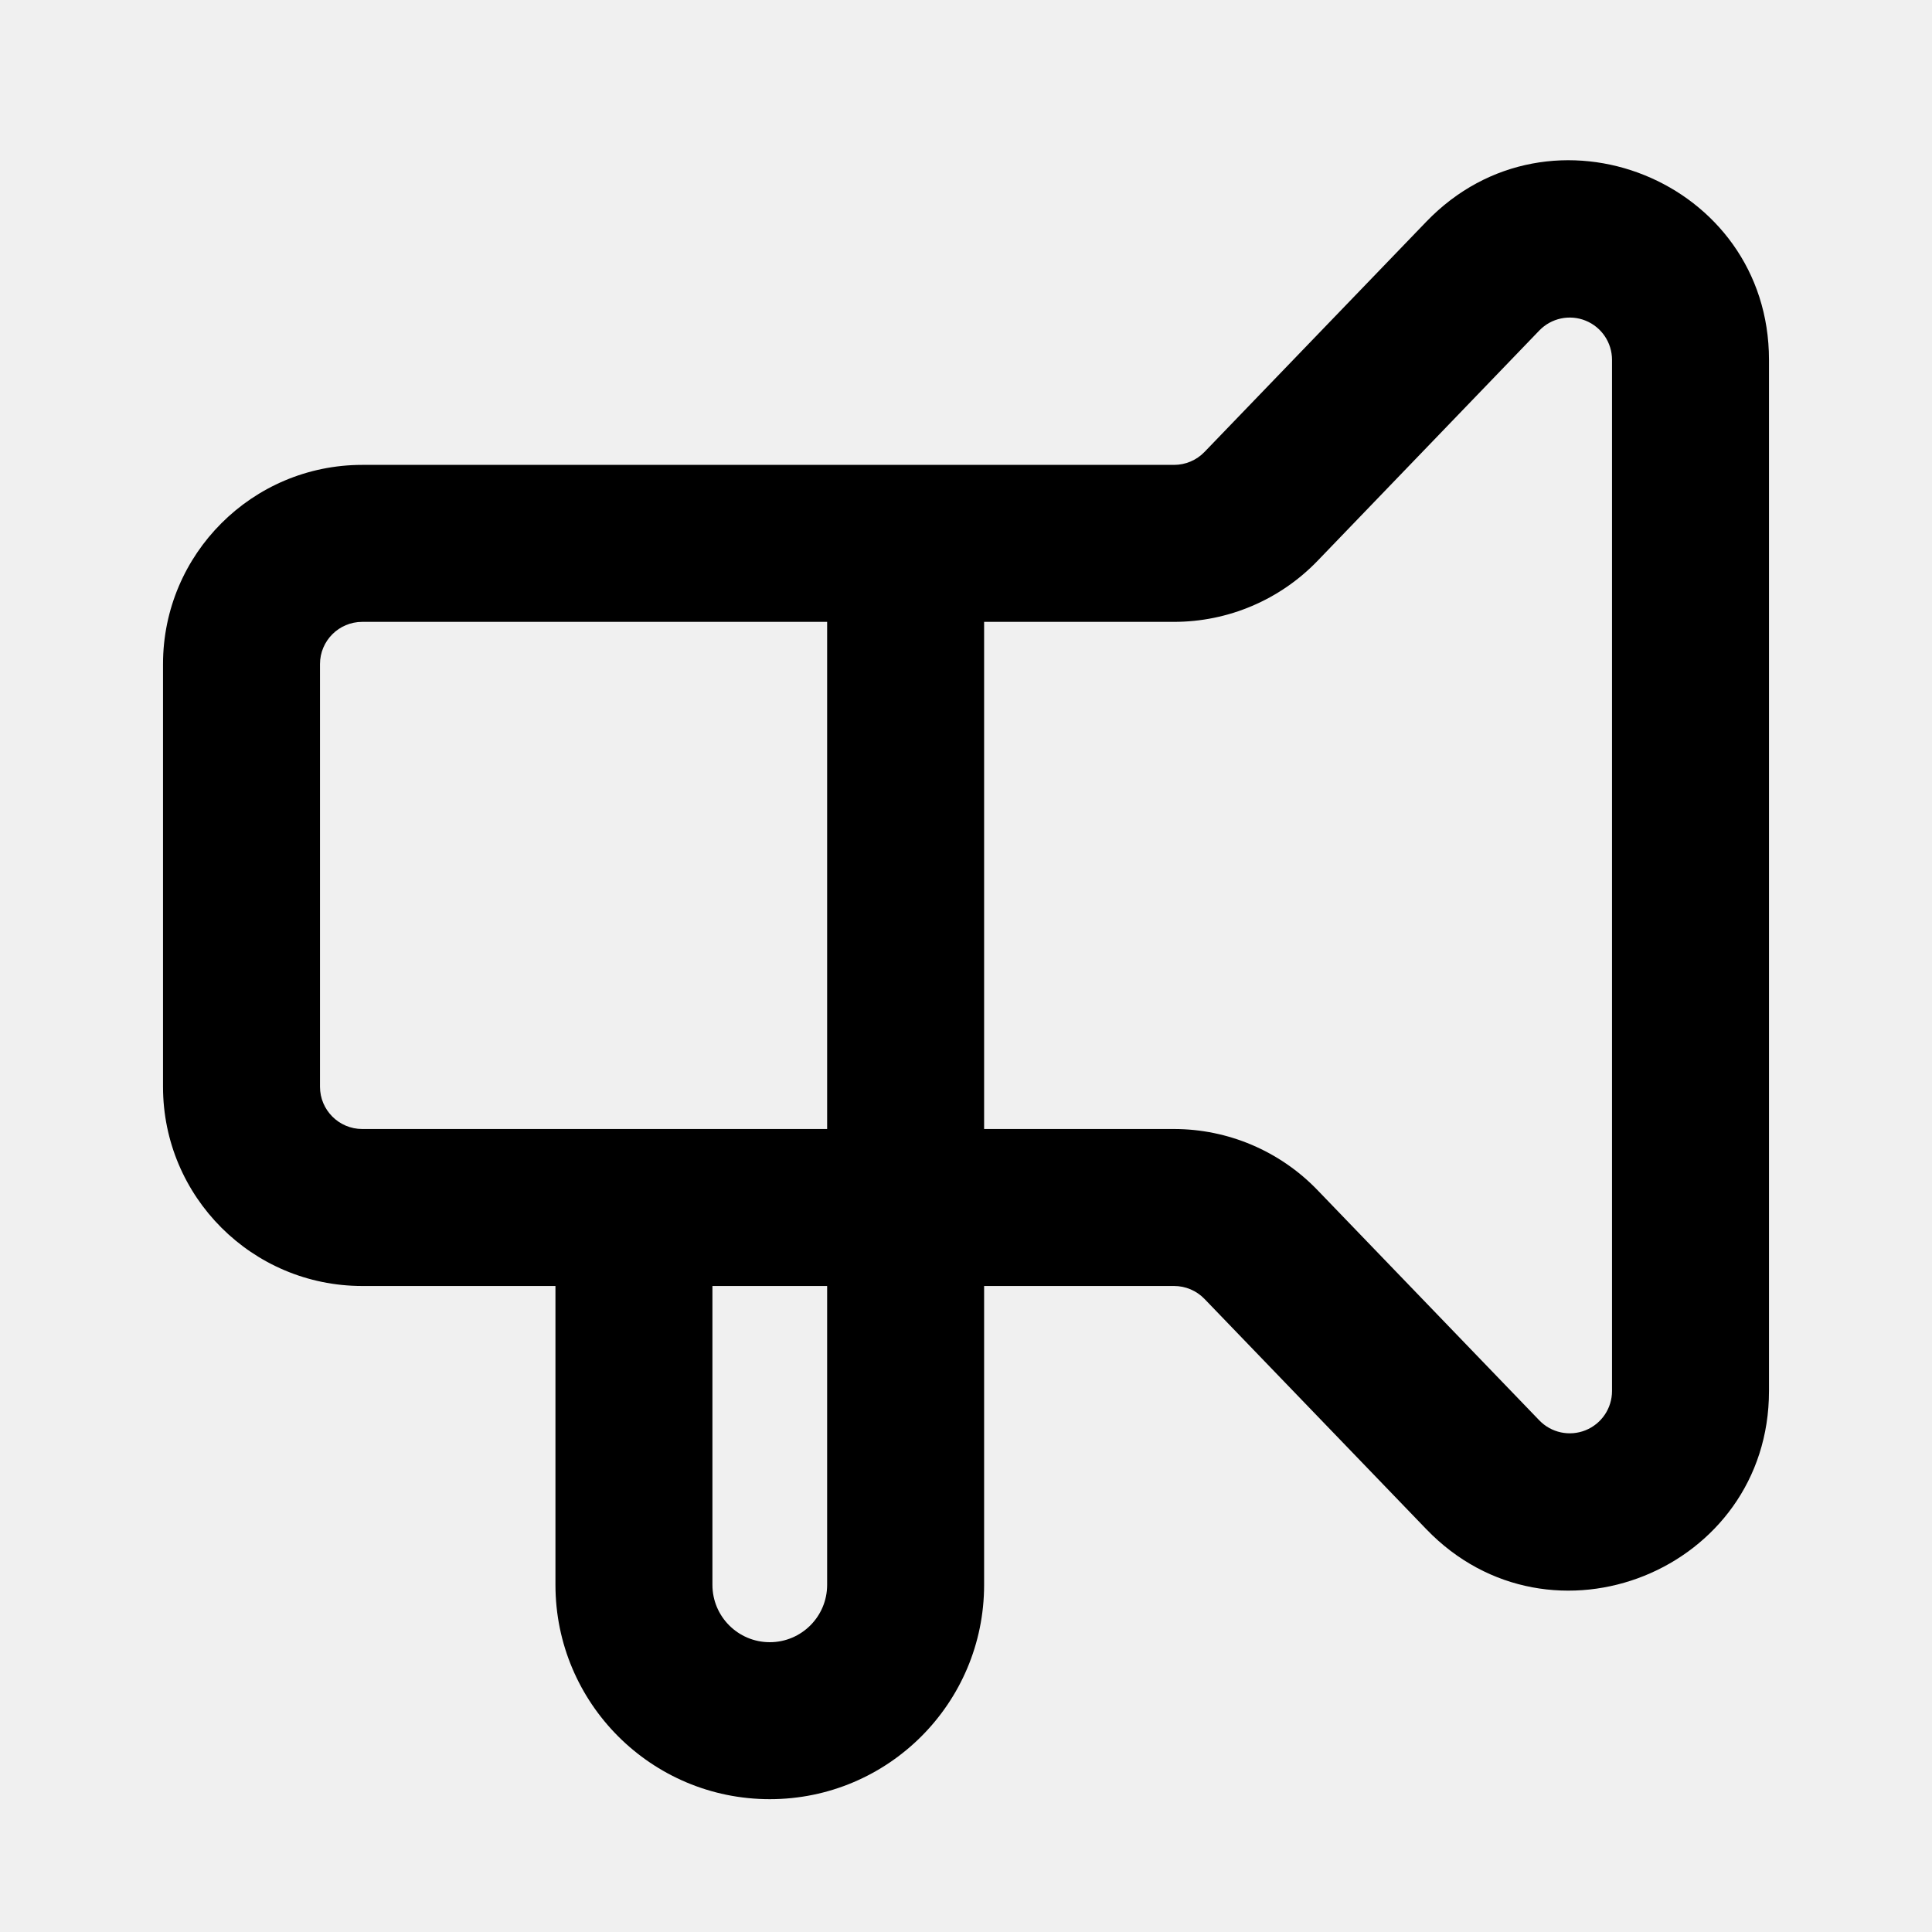
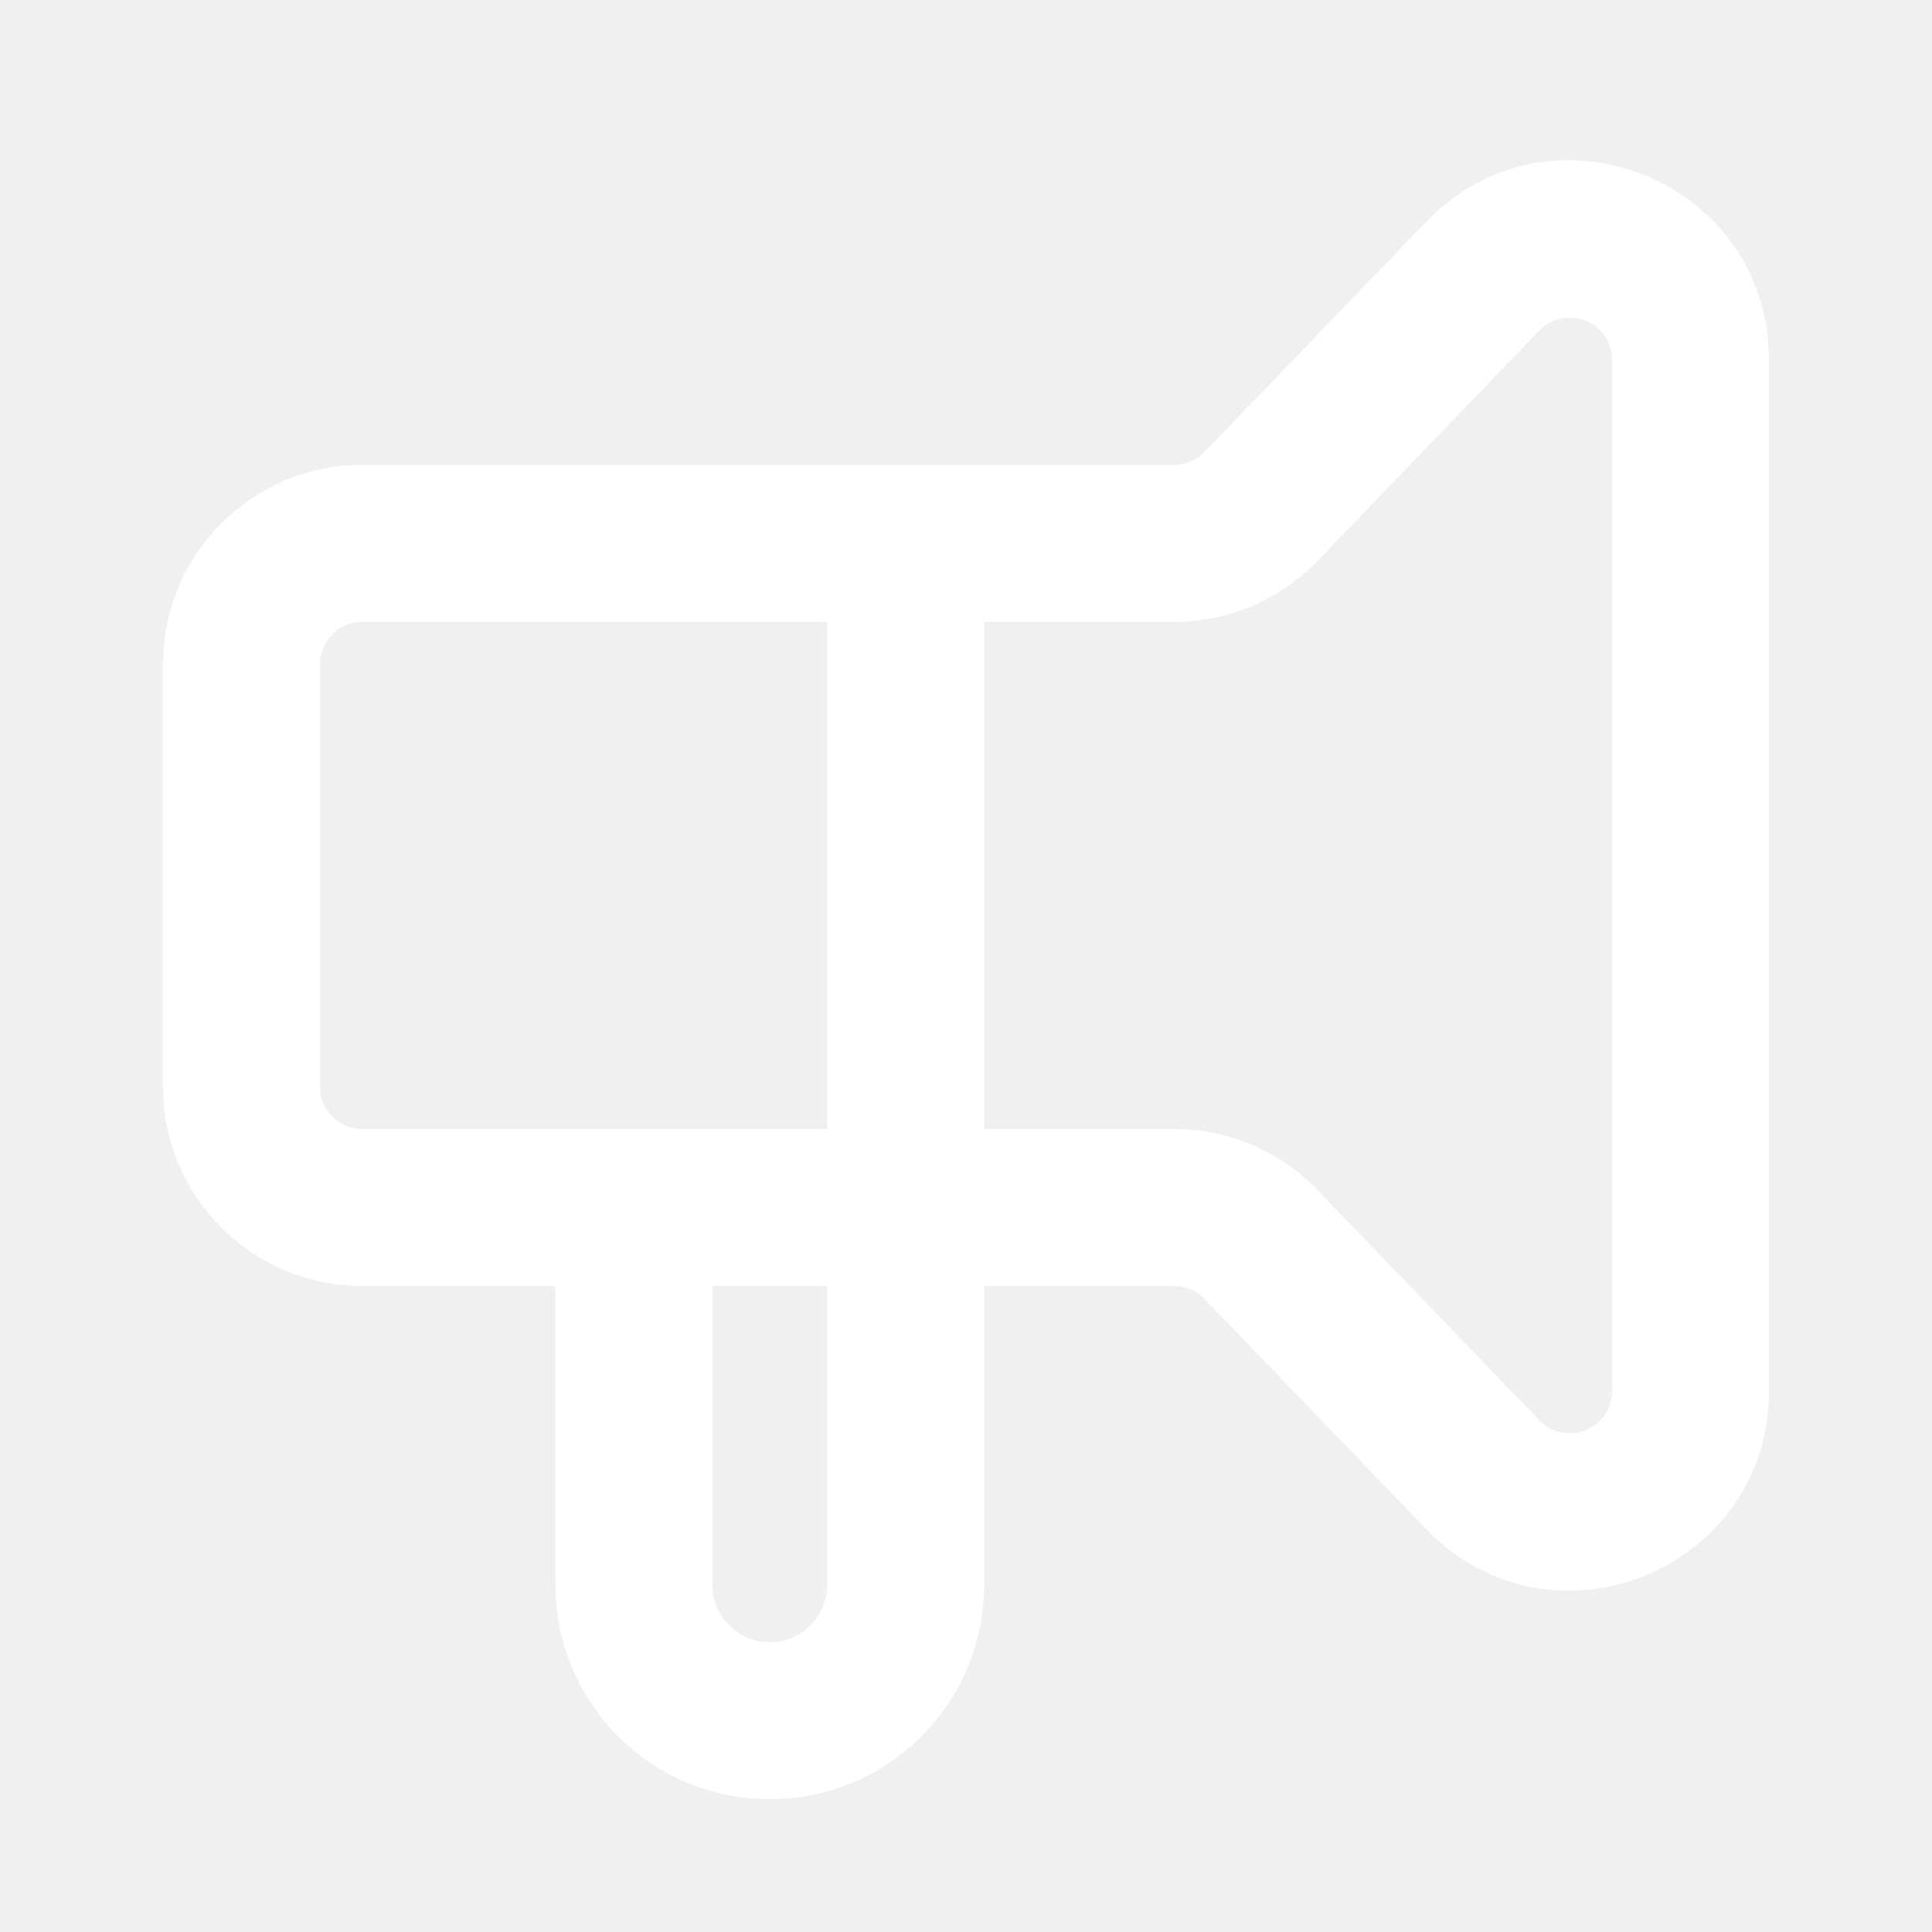
<svg xmlns="http://www.w3.org/2000/svg" width="16" height="16" fill="none">
-   <path fill-rule="evenodd" clip-rule="evenodd" d="M4.6 10.65H3A1.65 1.65 0 0 1 1.35 9V5.5c0-.911.739-1.65 1.65-1.65h6.723a.35.35 0 0 0 .252-.107l1.837-1.907c1.03-1.07 2.838-.341 2.838 1.144v8.54c0 1.485-1.808 2.214-2.838 1.144l-1.837-1.907a.35.35 0 0 0-.252-.107H8.15v2.475a1.775 1.775 0 0 1-3.55 0V10.65Zm8.148-7.913a.35.35 0 0 1 .602.243v8.54a.35.35 0 0 1-.602.243L10.91 9.855a1.65 1.65 0 0 0-1.188-.505H8.15v-4.2h1.573a1.65 1.65 0 0 0 1.188-.505l1.837-1.908ZM6.85 5.15H3a.35.35 0 0 0-.35.35V9c0 .193.157.35.35.35h3.85v-4.2Zm0 5.5H5.9v2.475a.475.475 0 0 0 .95 0V10.65Z" fill="#000" />
+   <path fill-rule="evenodd" clip-rule="evenodd" d="M4.6 10.65H3A1.65 1.65 0 0 1 1.35 9V5.5c0-.911.739-1.65 1.65-1.65h6.723a.35.35 0 0 0 .252-.107l1.837-1.907c1.03-1.07 2.838-.341 2.838 1.144v8.54c0 1.485-1.808 2.214-2.838 1.144l-1.837-1.907a.35.35 0 0 0-.252-.107H8.15v2.475a1.775 1.775 0 0 1-3.55 0V10.65Zm8.148-7.913a.35.35 0 0 1 .602.243v8.54a.35.35 0 0 1-.602.243L10.91 9.855a1.65 1.65 0 0 0-1.188-.505H8.15v-4.2h1.573a1.65 1.65 0 0 0 1.188-.505l1.837-1.908ZM6.85 5.15H3a.35.35 0 0 0-.35.35V9c0 .193.157.35.35.35h3.85v-4.2Zm0 5.5H5.9v2.475a.475.475 0 0 0 .95 0V10.65Z" fill="#fff" />
</svg>
